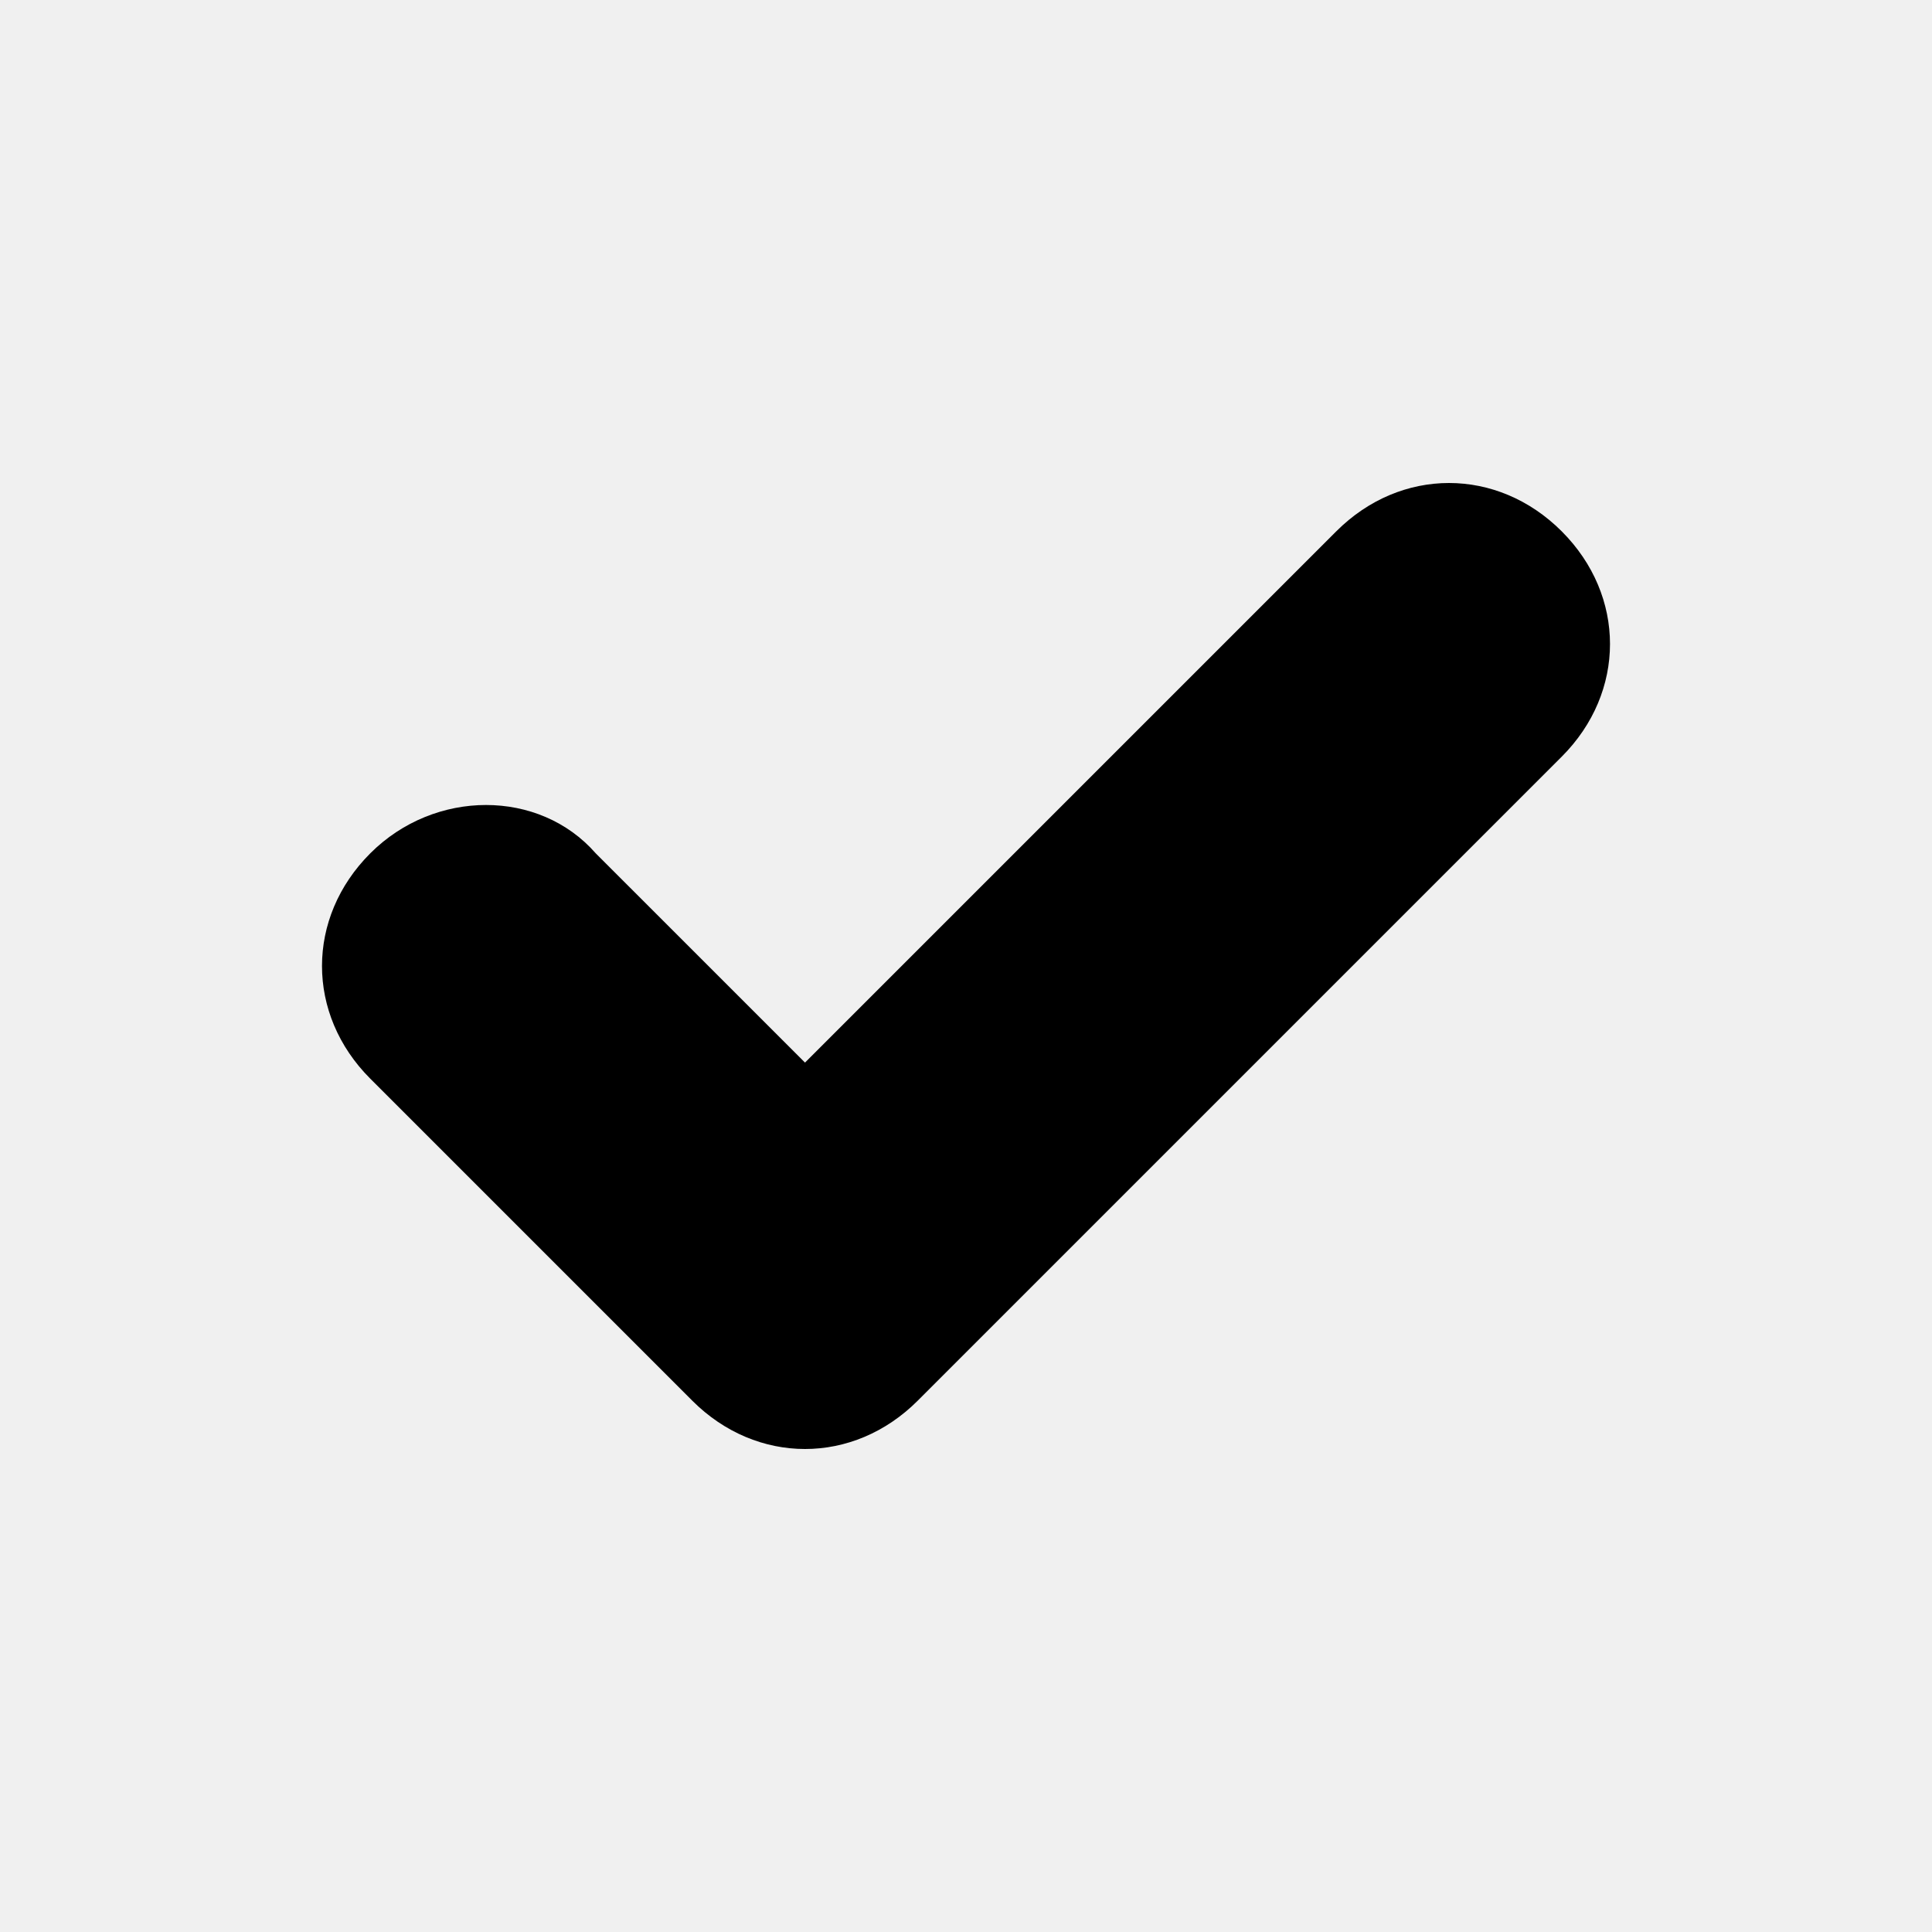
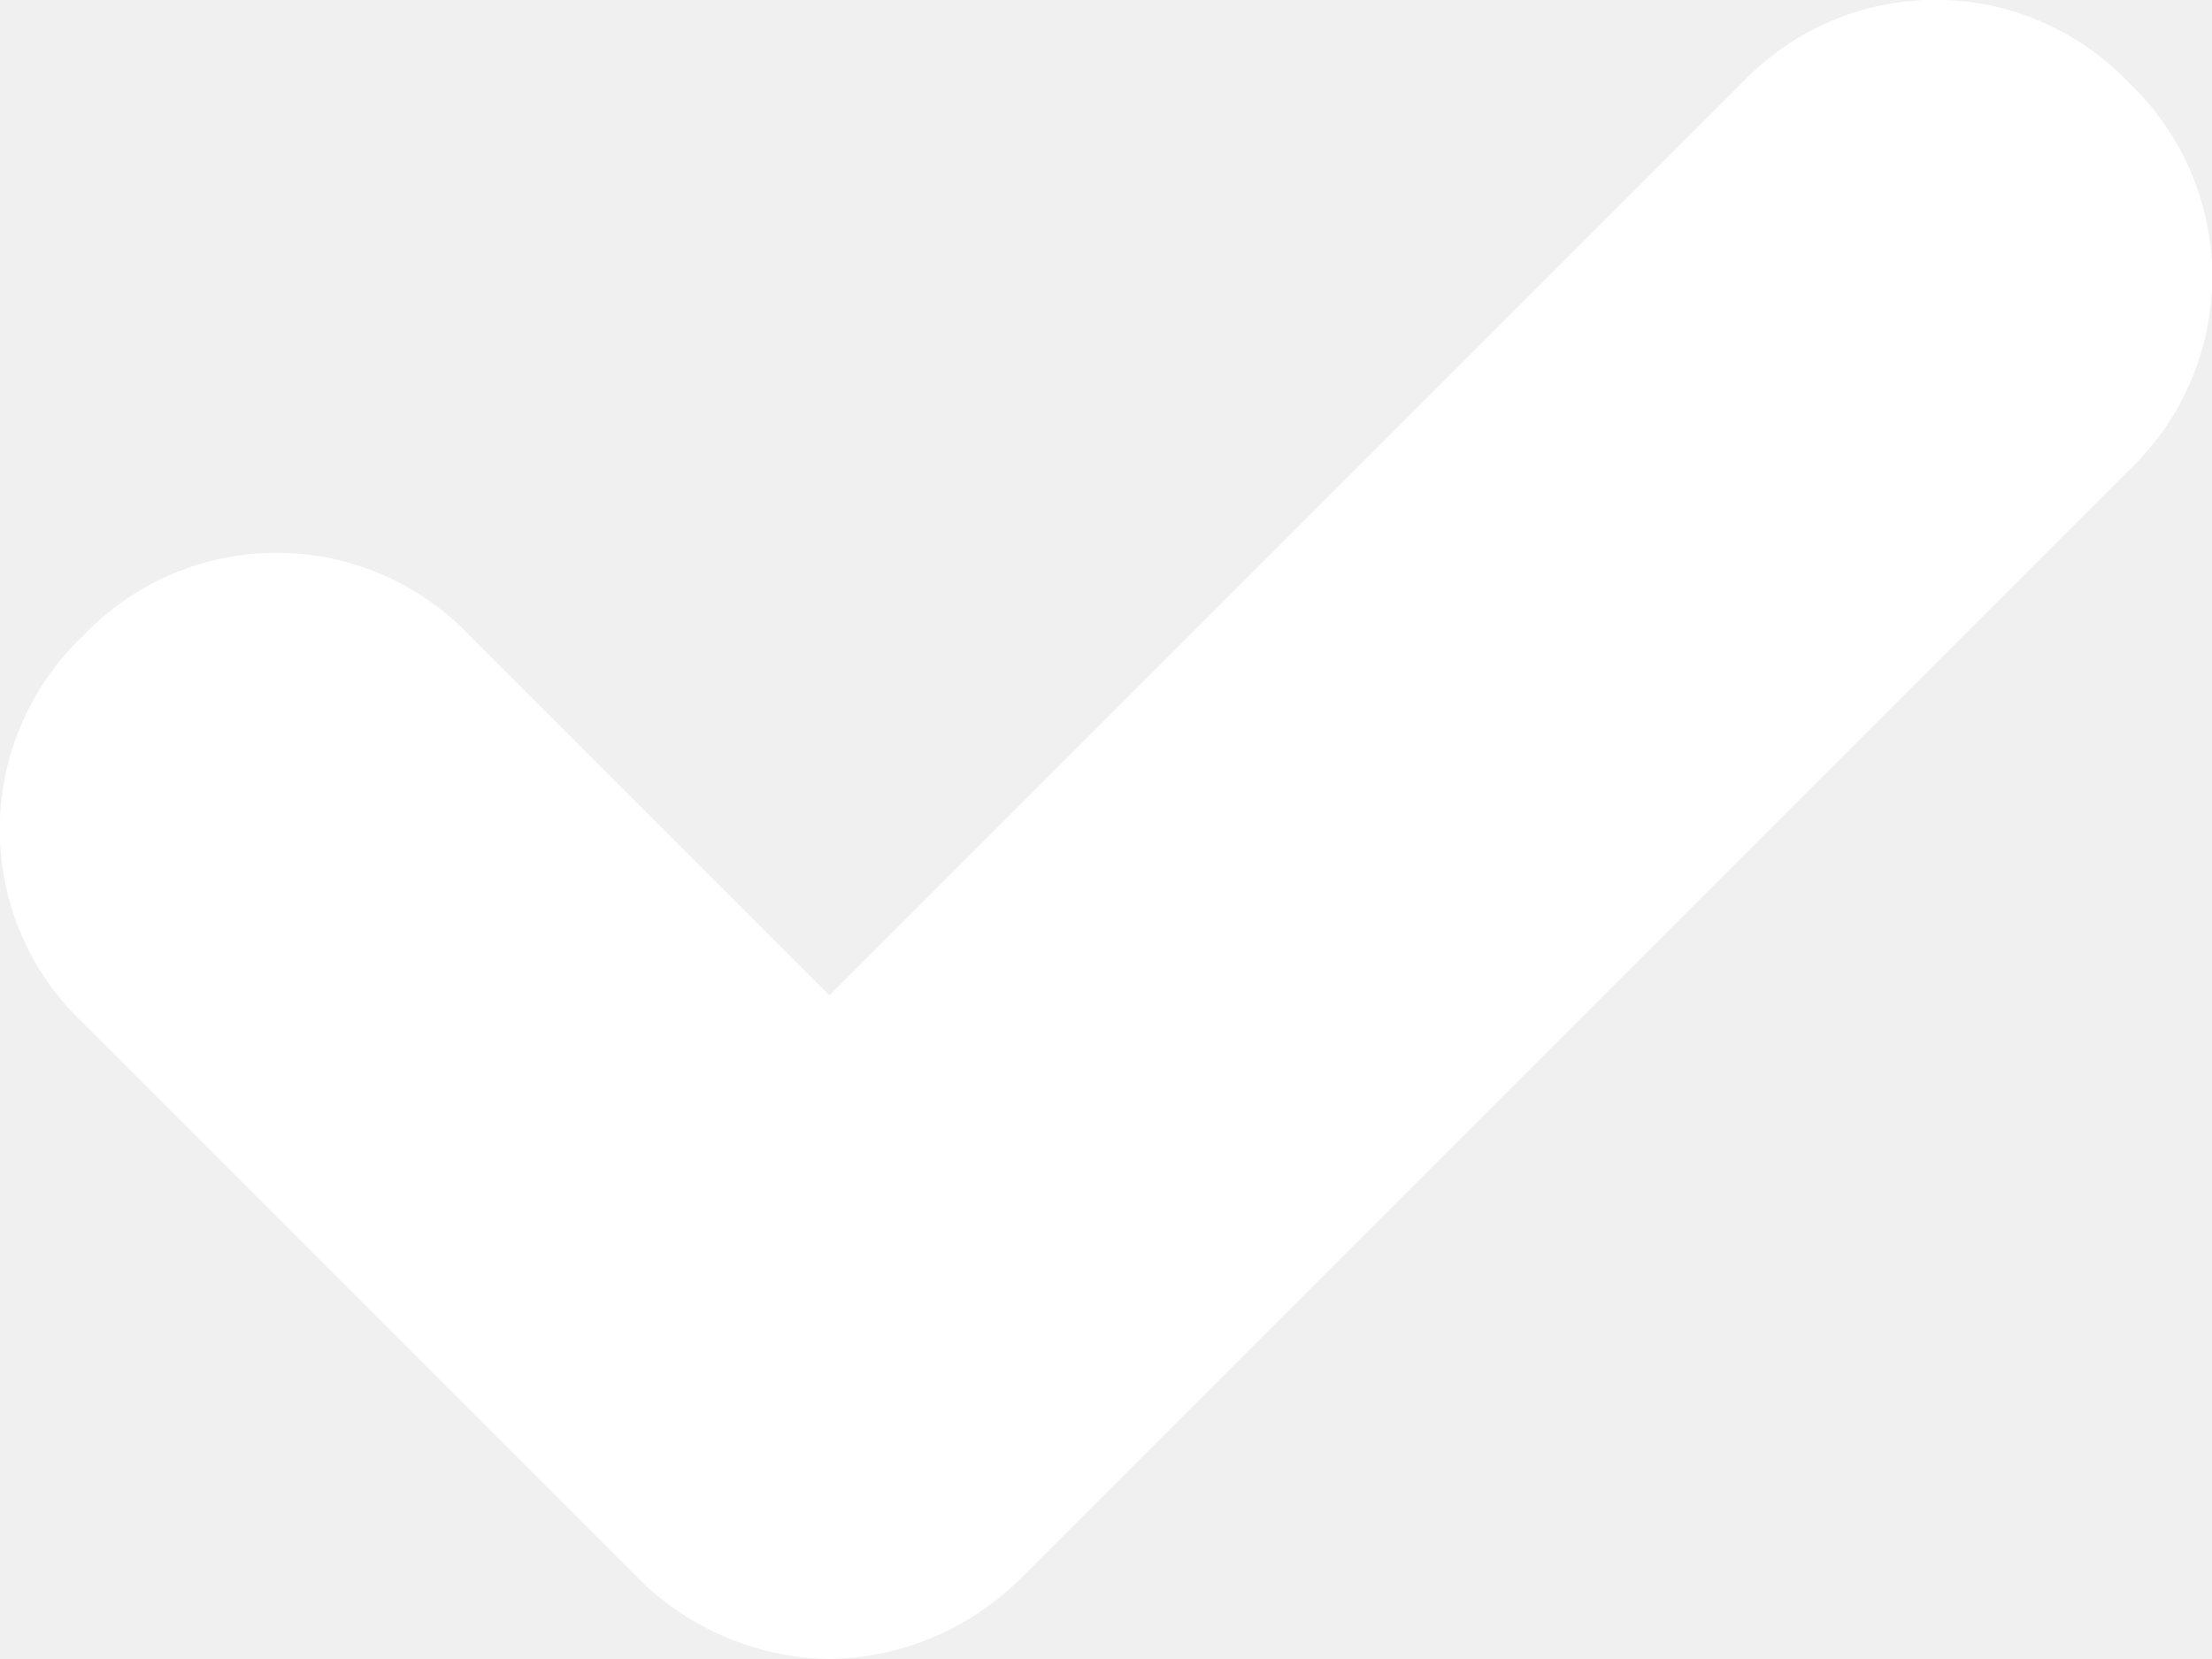
- <svg xmlns="http://www.w3.org/2000/svg" style="enable-background:new 0 0 24 24;" version="1.1" viewBox="0 0 24 24" xml:space="preserve">
-   <g id="info" />
-   <g id="icons">
-     <path d="M10,18c-0.5,0-1-0.2-1.4-0.6l-4-4c-0.8-0.8-0.8-2,0-2.8c0.8-0.8,2.1-0.8,2.8,0l2.6,2.6l6.6-6.6   c0.8-0.8,2-0.8,2.8,0c0.8,0.8,0.8,2,0,2.8l-8,8C11,17.8,10.5,18,10,18z" id="check" />
+ <svg xmlns="http://www.w3.org/2000/svg" width="16" height="12" viewBox="0 0 16 12">
+   <g id="e4af9d7d-d6b0-41b4-9502-c87155668cf0" data-name="Layer 2">
+     <g id="f320c134-3c2d-446b-a63f-3ce4387009ec" data-name="Layer 1">
+       <g id="e4ecff54-a6b8-45ed-b37d-5d8e5bc602b8" data-name="icons">
+         <path id="a86d44a0-7dda-475a-bfcb-107f7ea792b0" data-name="check" d="M6,12a2,2,0,0,1-1.4-.6l-4-4a1.93,1.93,0,0,1,0-2.8,1.93,1.93,0,0,1,2.8,0L6,7.2,12.6.6a1.93,1.93,0,0,1,2.8,0,1.93,1.93,0,0,1,0,2.8l-8,8A2,2,0,0,1,6,12Z" fill="#fff" />
+       </g>
+     </g>
  </g>
</svg>
